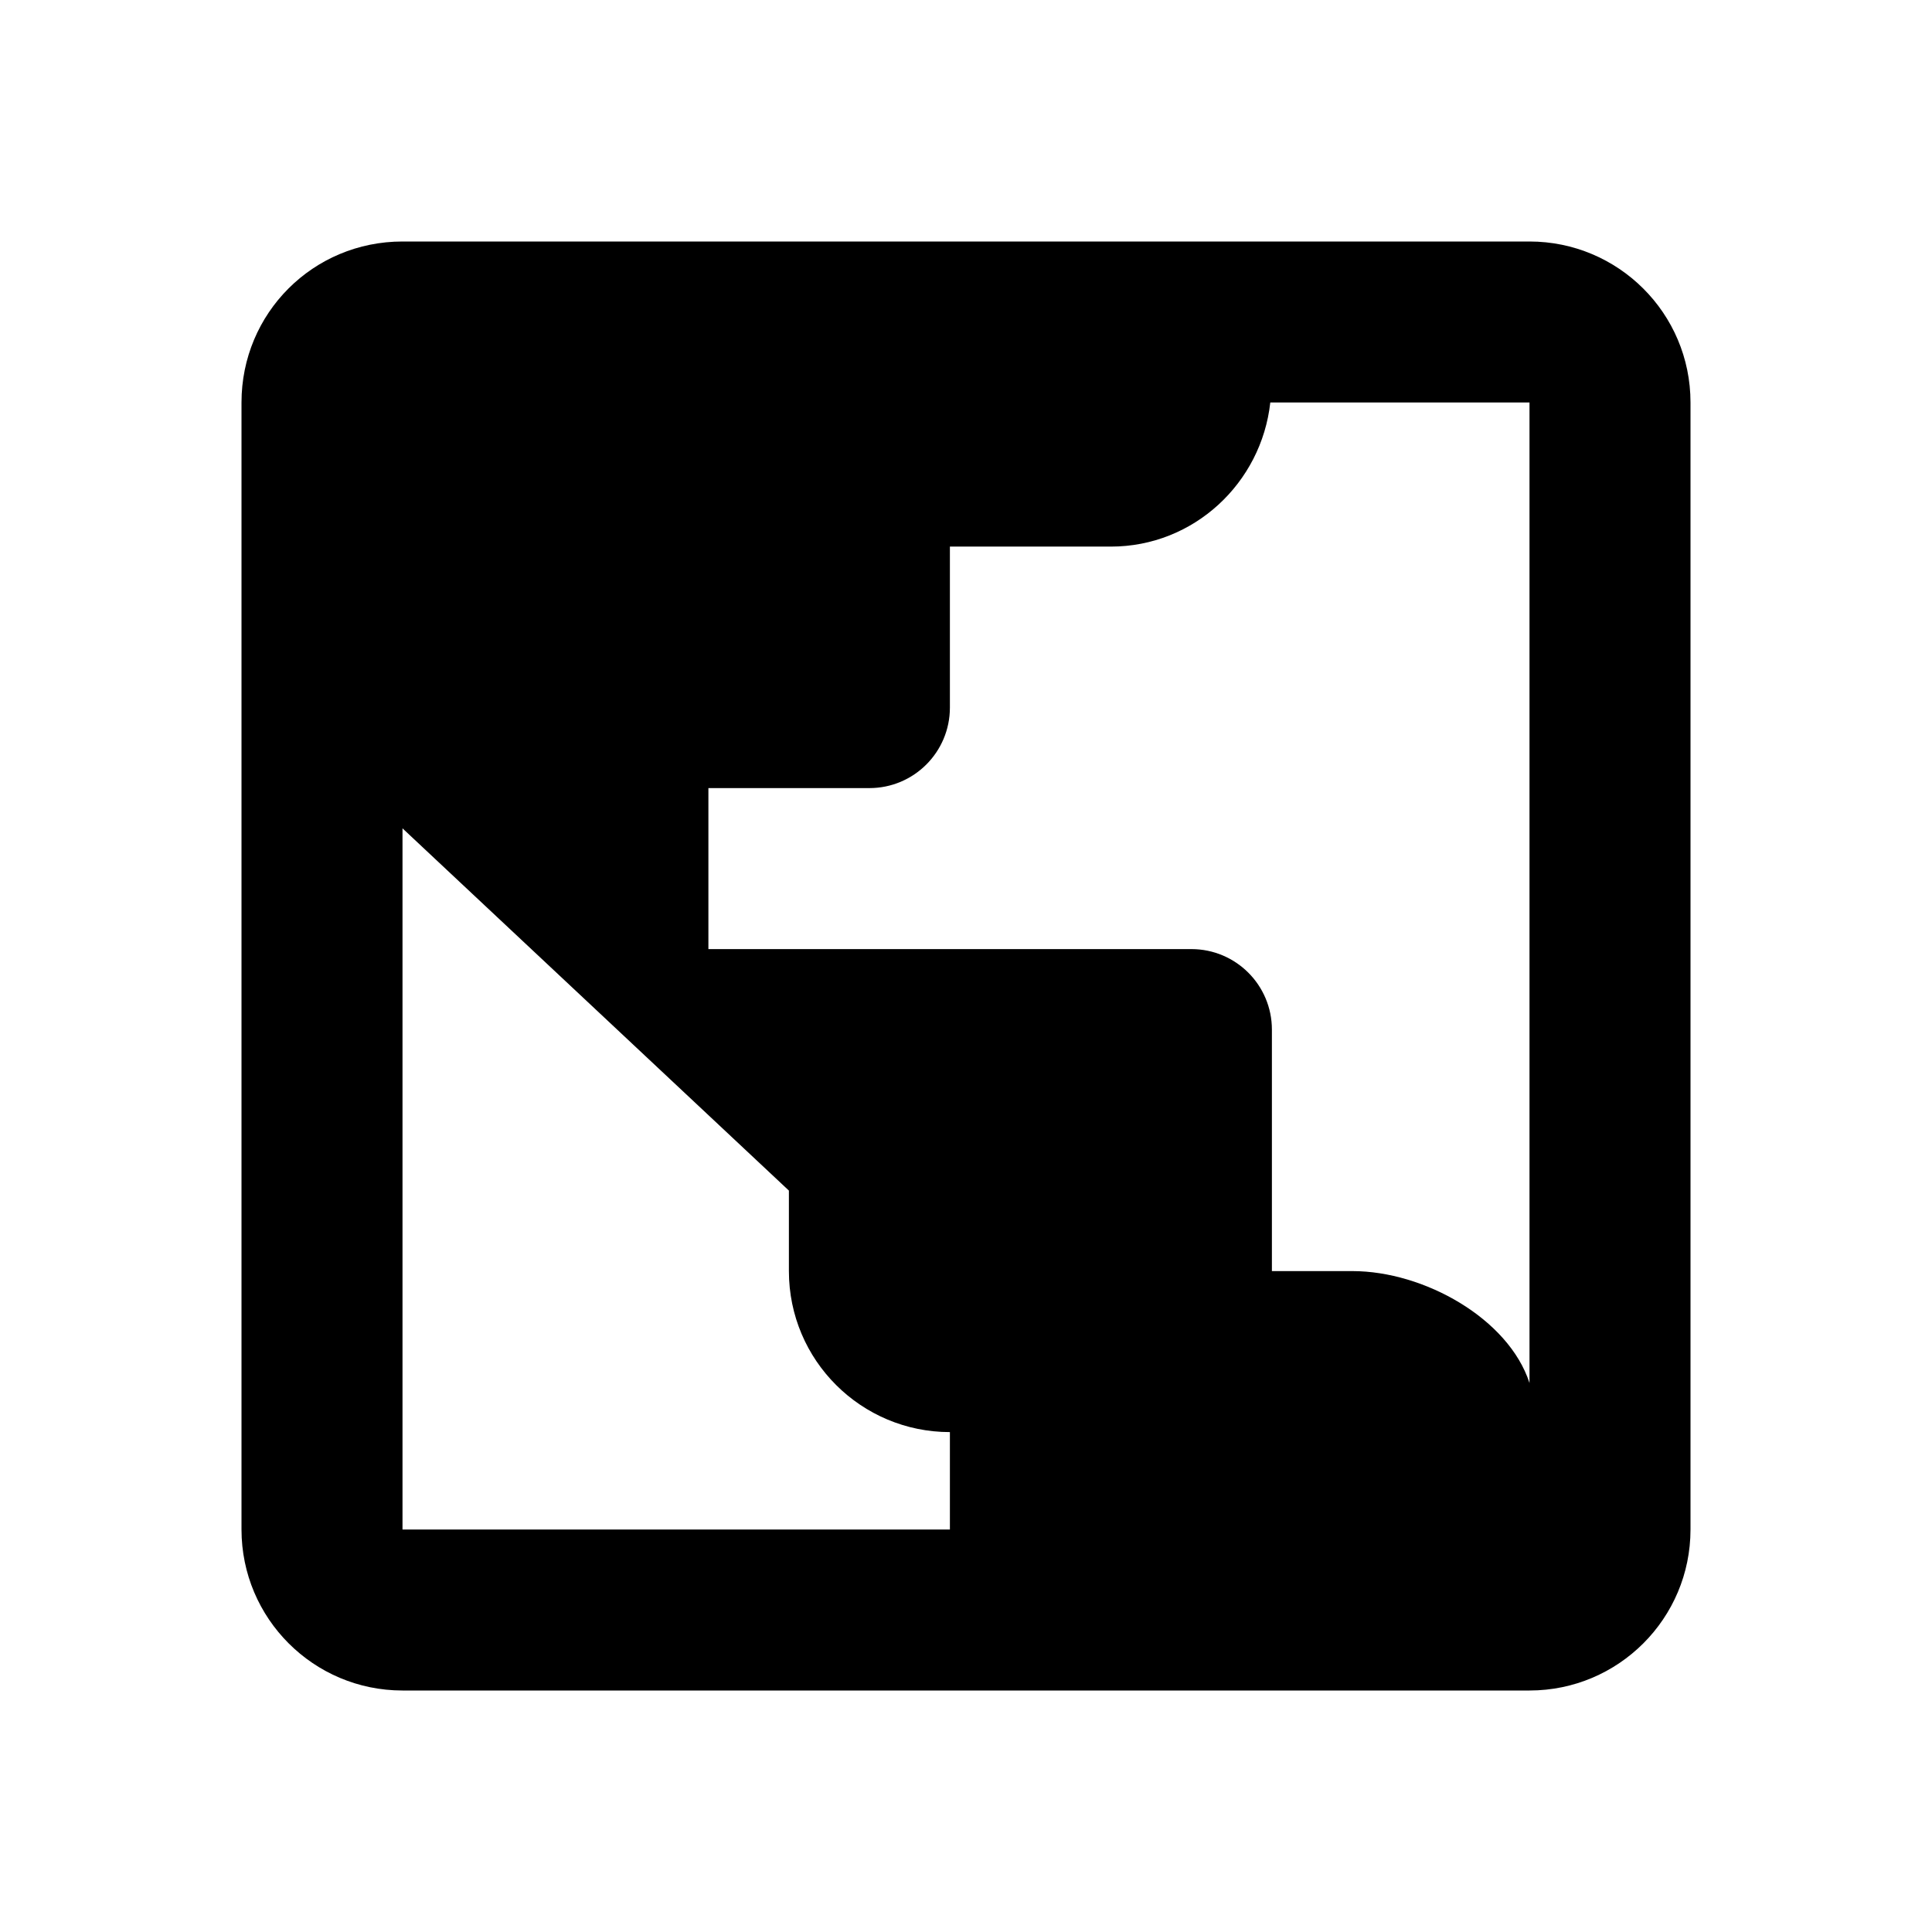
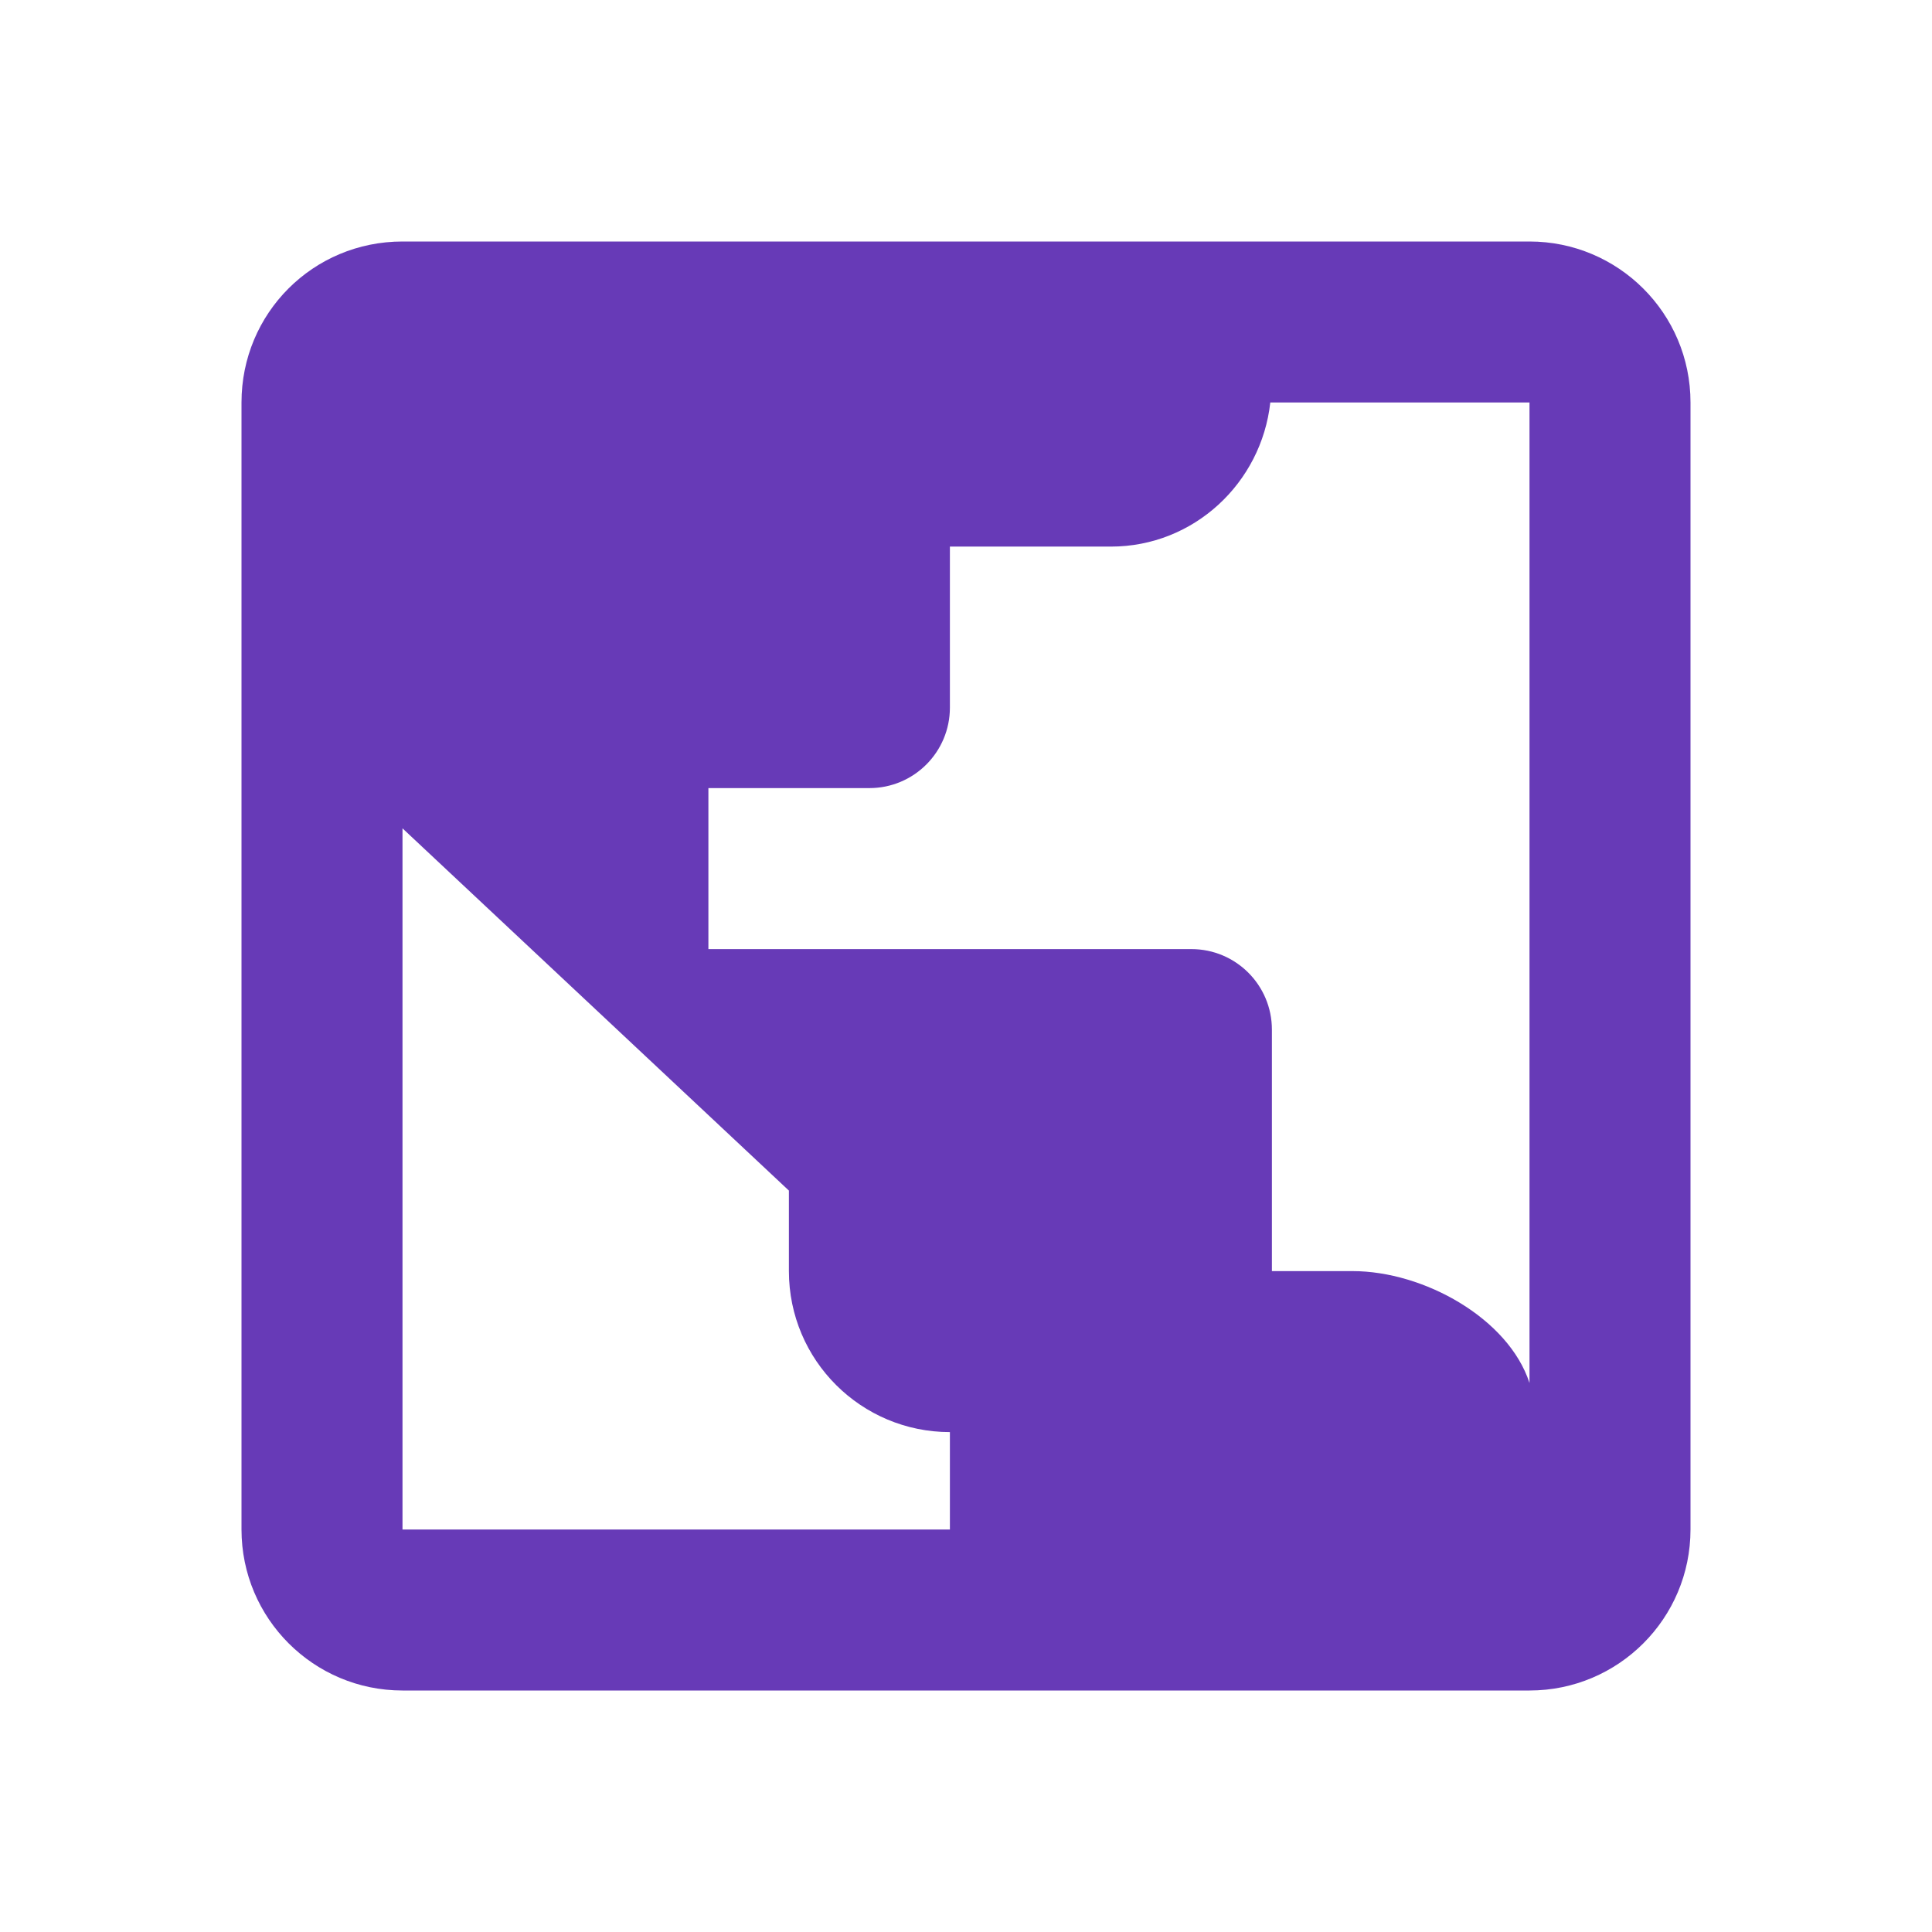
<svg xmlns="http://www.w3.org/2000/svg" version="1.1" width="24" height="24" viewBox="0 0 24 24">
-   <path d="M5,3C3.89,3 3,3.89 3,5V19A2,2 0 0,0 5,21H19A2,2 0 0,0 21,19V5C21,3.89 20.1,3 19,3H5M15.78,5H19V17.18C18.74,16.38 17.69,15.79 16.8,15.79H15.8V12.79A1,1 0 0,0 14.8,11.79H8.8V9.79H10.8A1,1 0 0,0 11.8,8.79V6.79H13.8C14.83,6.79 15.67,6 15.78,5M5,10.29L9.8,14.79V15.79C9.8,16.9 10.7,17.79 11.8,17.79V19H5V10.29Z" />
+   <path d="M5,3C3.89,3 3,3.89 3,5V19A2,2 0 0,0 5,21H19A2,2 0 0,0 21,19V5C21,3.89 20.1,3 19,3H5M15.78,5H19V17.18C18.74,16.38 17.69,15.79 16.8,15.79H15.8V12.79A1,1 0 0,0 14.8,11.79H8.8V9.79H10.8A1,1 0 0,0 11.8,8.79V6.79H13.8C14.83,6.79 15.67,6 15.78,5M5,10.29L9.8,14.79V15.79C9.8,16.9 10.7,17.79 11.8,17.79V19H5V10.29Z" fill="#673AB7" />
</svg>
